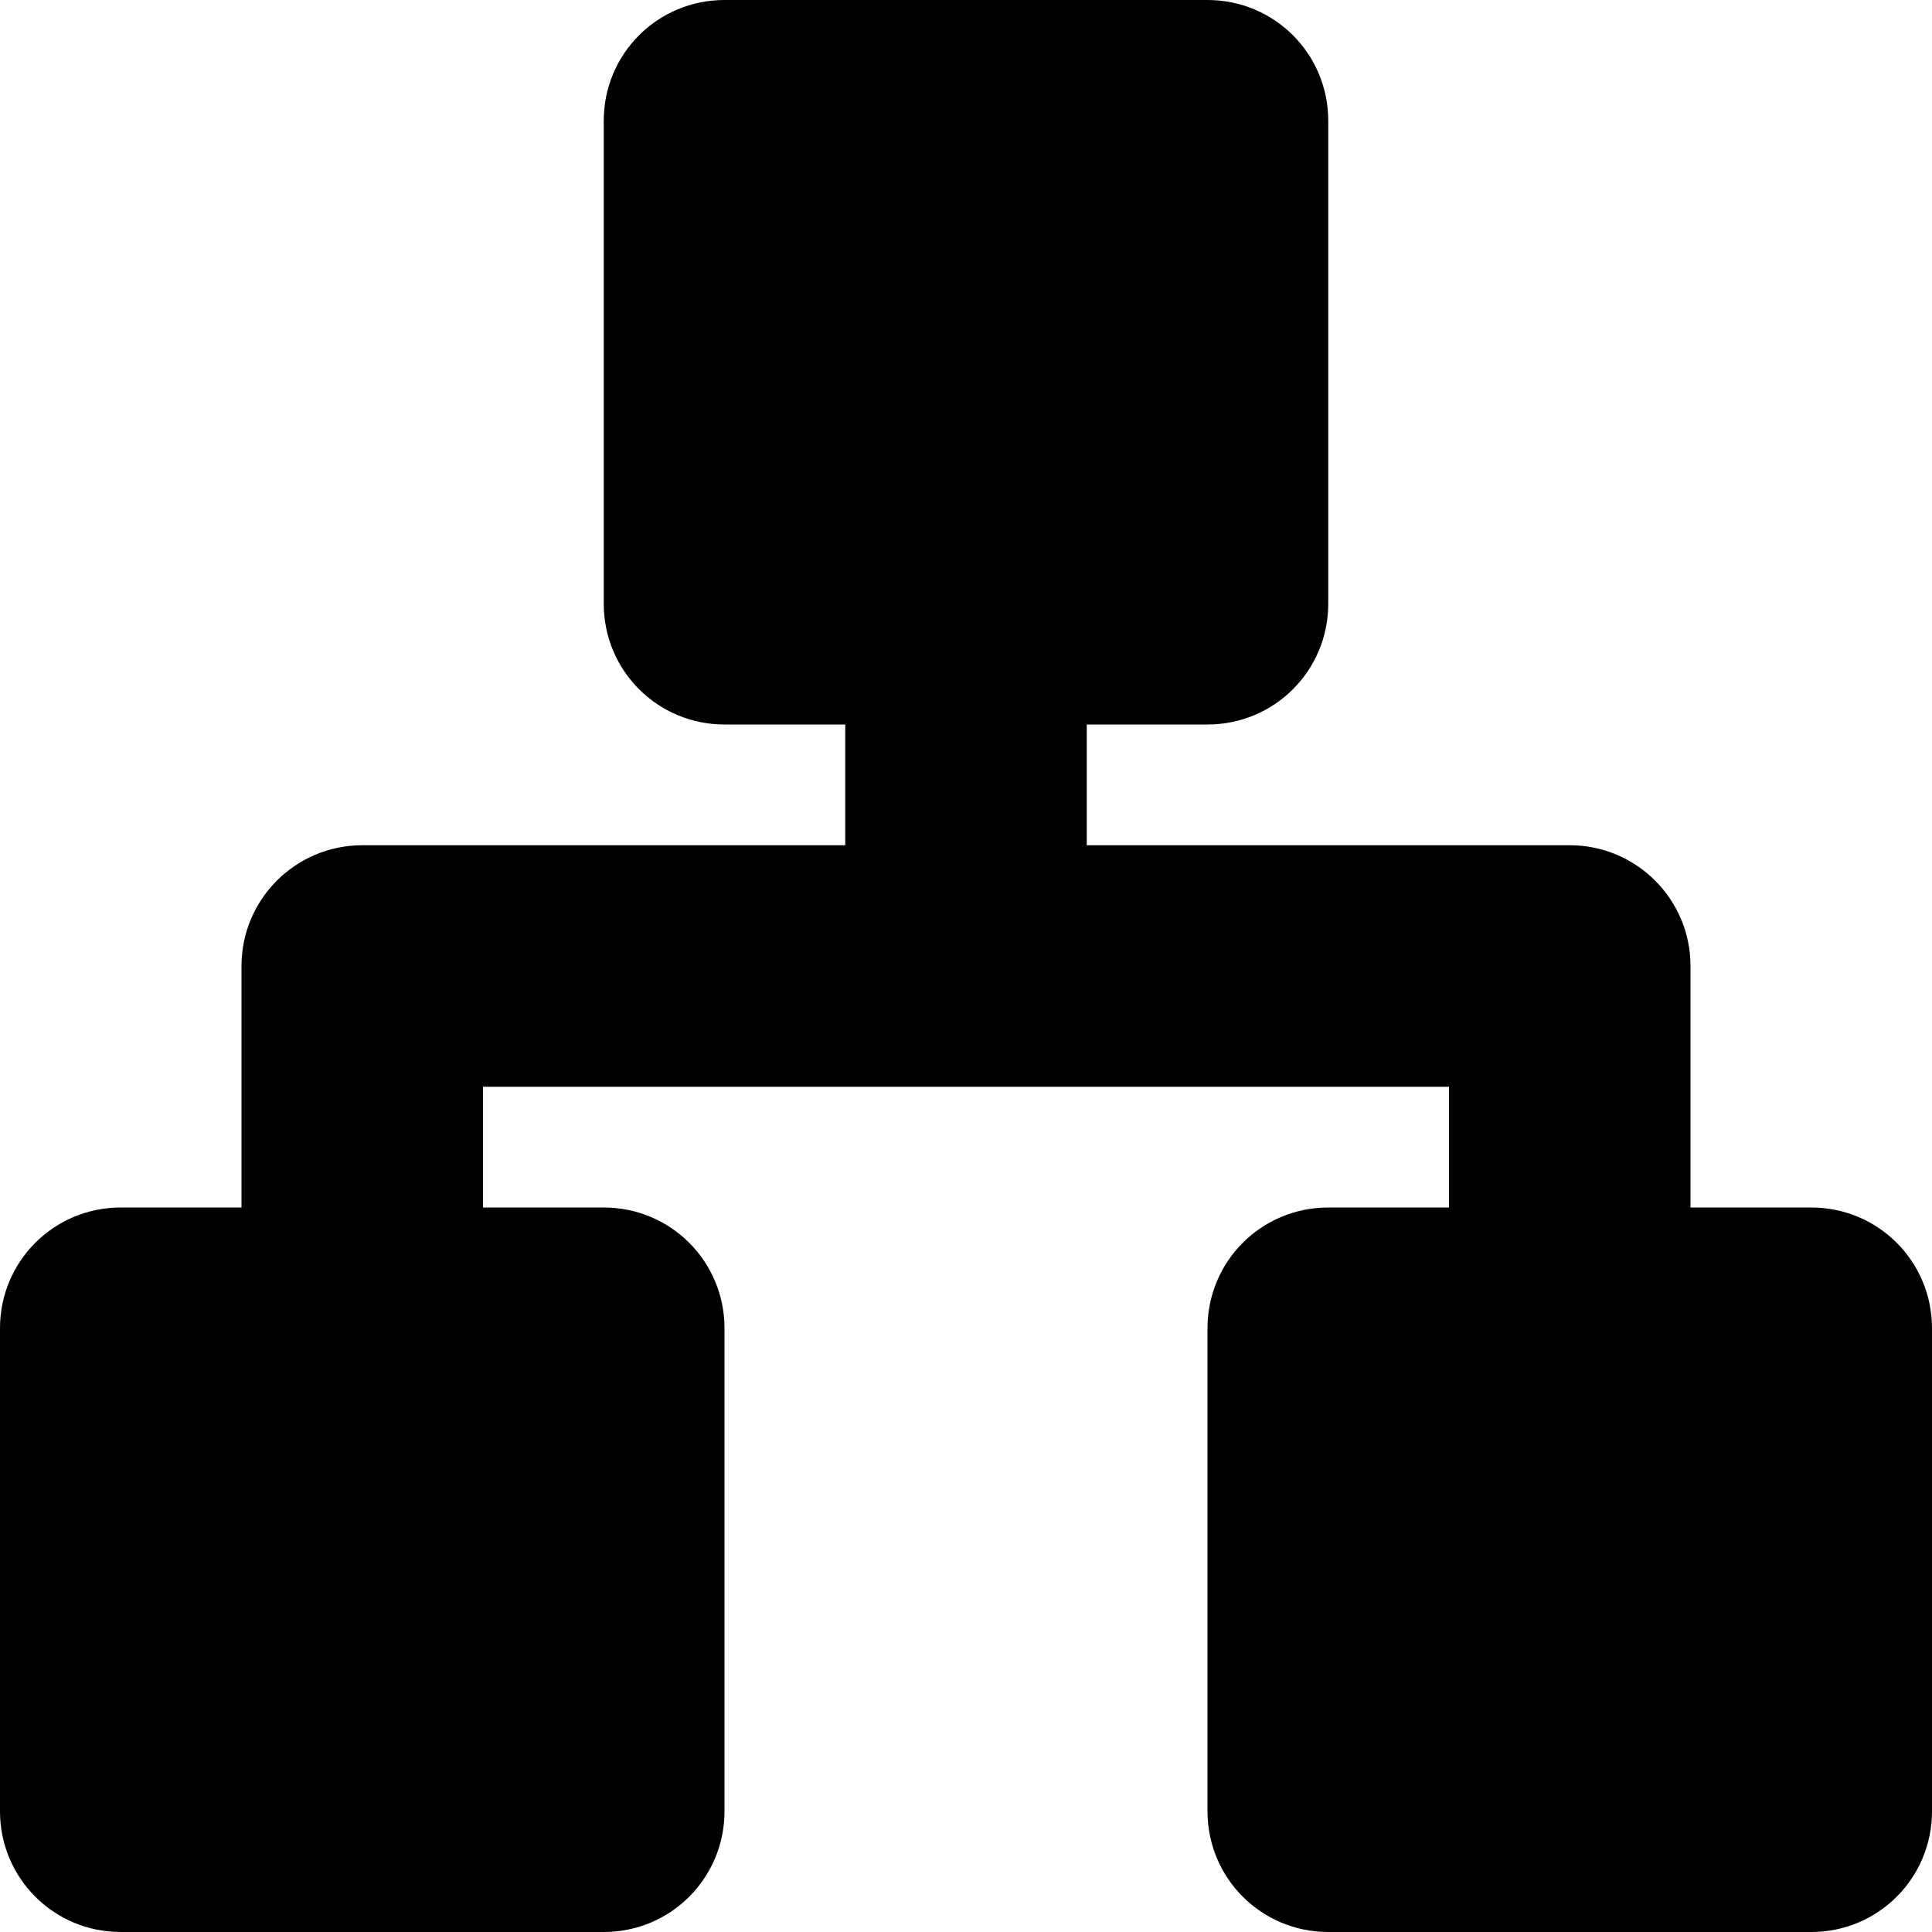
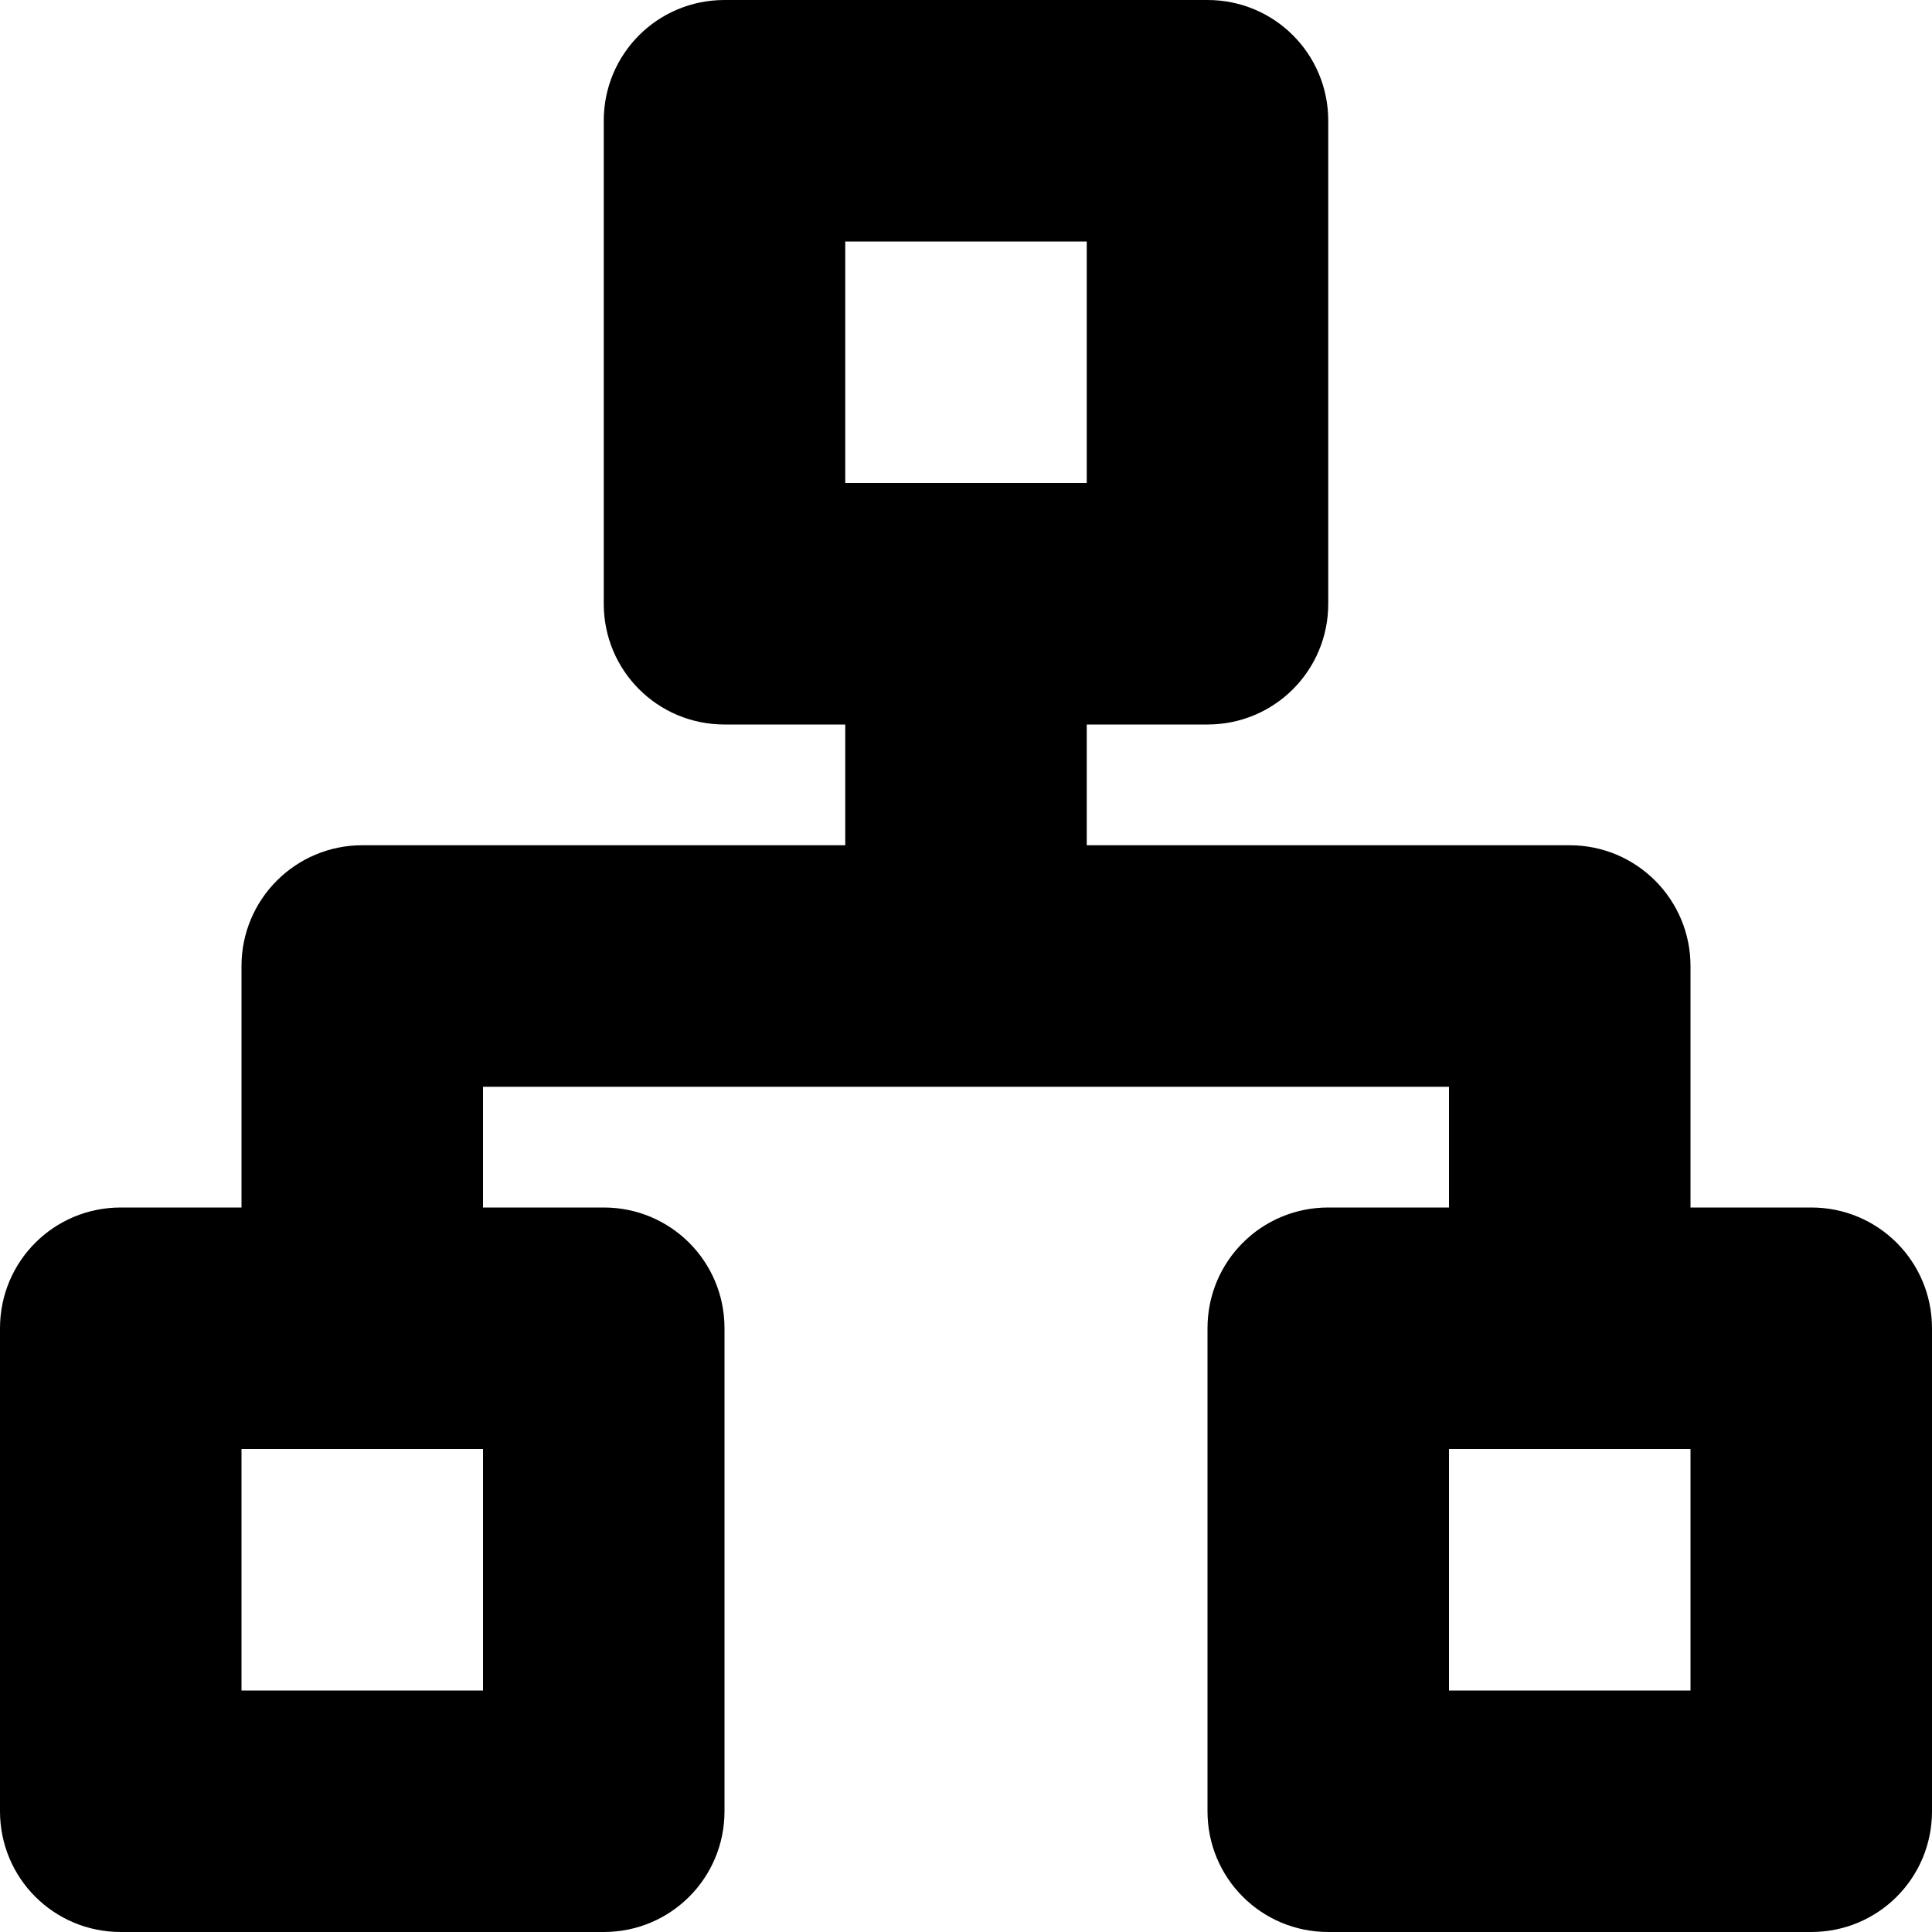
- <svg xmlns="http://www.w3.org/2000/svg" width="16" height="16">
-   <path d="M6 0c-.554 0-1 .446-1 1v4c0 .554.446 1 1 1h1v1H3a1 1 0 0 0-1 1v2H1c-.554 0-1 .446-1 1v4c0 .554.446 1 1 1h4c.554 0 1-.446 1-1v-4c0-.554-.446-1-1-1H4V9h8v1h-1c-.554 0-1 .446-1 1v4c0 .554.446 1 1 1h4c.554 0 1-.446 1-1v-4c0-.554-.446-1-1-1h-1V8a1 1 0 0 0-1-1H9V6h1c.554 0 1-.446 1-1V1c0-.554-.446-1-1-1H6z" />
+ <svg xmlns="http://www.w3.org/2000/svg" height="16" width="16">
+   <path d="M6 0c-.554 0-1 .446-1 1v4c0 .554.446 1 1 1h1v1H3a1 1 0 0 0-1 1v2H1c-.554 0-1 .446-1 1v4c0 .554.446 1 1 1h4c.554 0 1-.446 1-1v-4c0-.554-.446-1-1-1H4V9h8v1h-1c-.554 0-1 .446-1 1v4c0 .554.446 1 1 1h4c.554 0 1-.446 1-1v-4c0-.554-.446-1-1-1h-1V8a1 1 0 0 0-1-1H9V6h1c.554 0 1-.446 1-1V1c0-.554-.446-1-1-1H6zm1 2h2v2H7V2zM2 12h2v2H2v-2zm10 0h2v2h-2v-2z" />
</svg>
